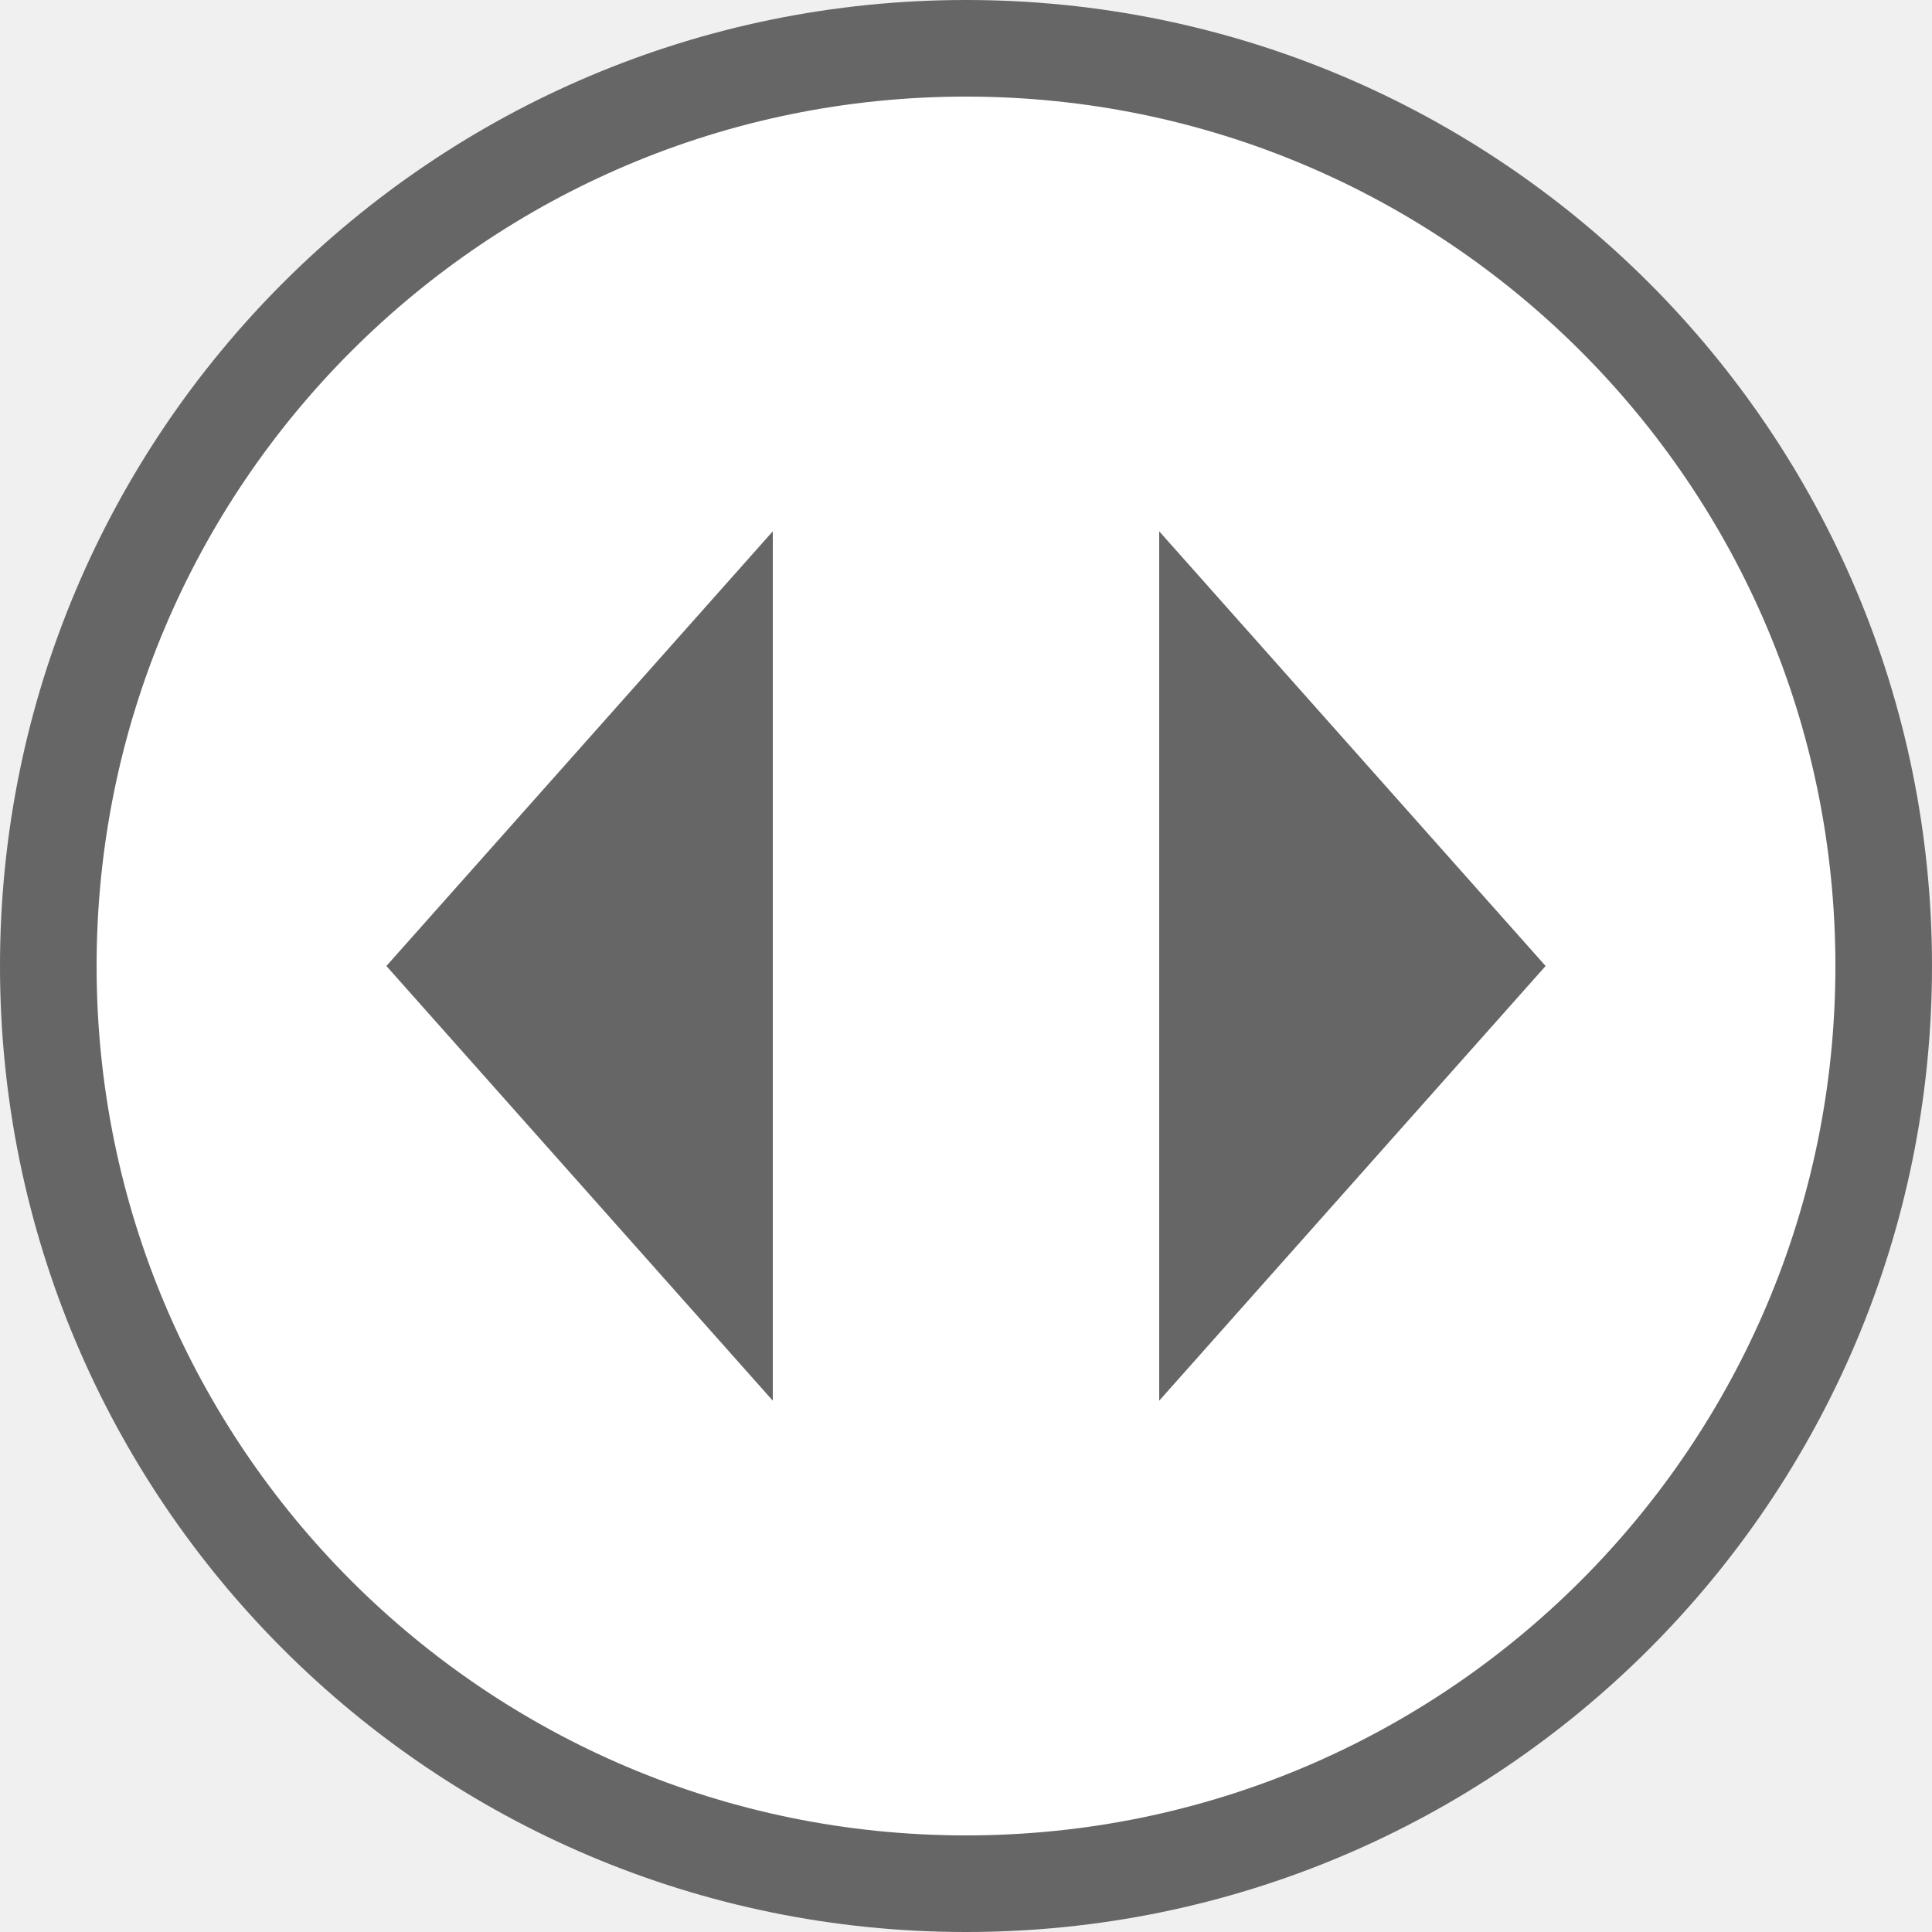
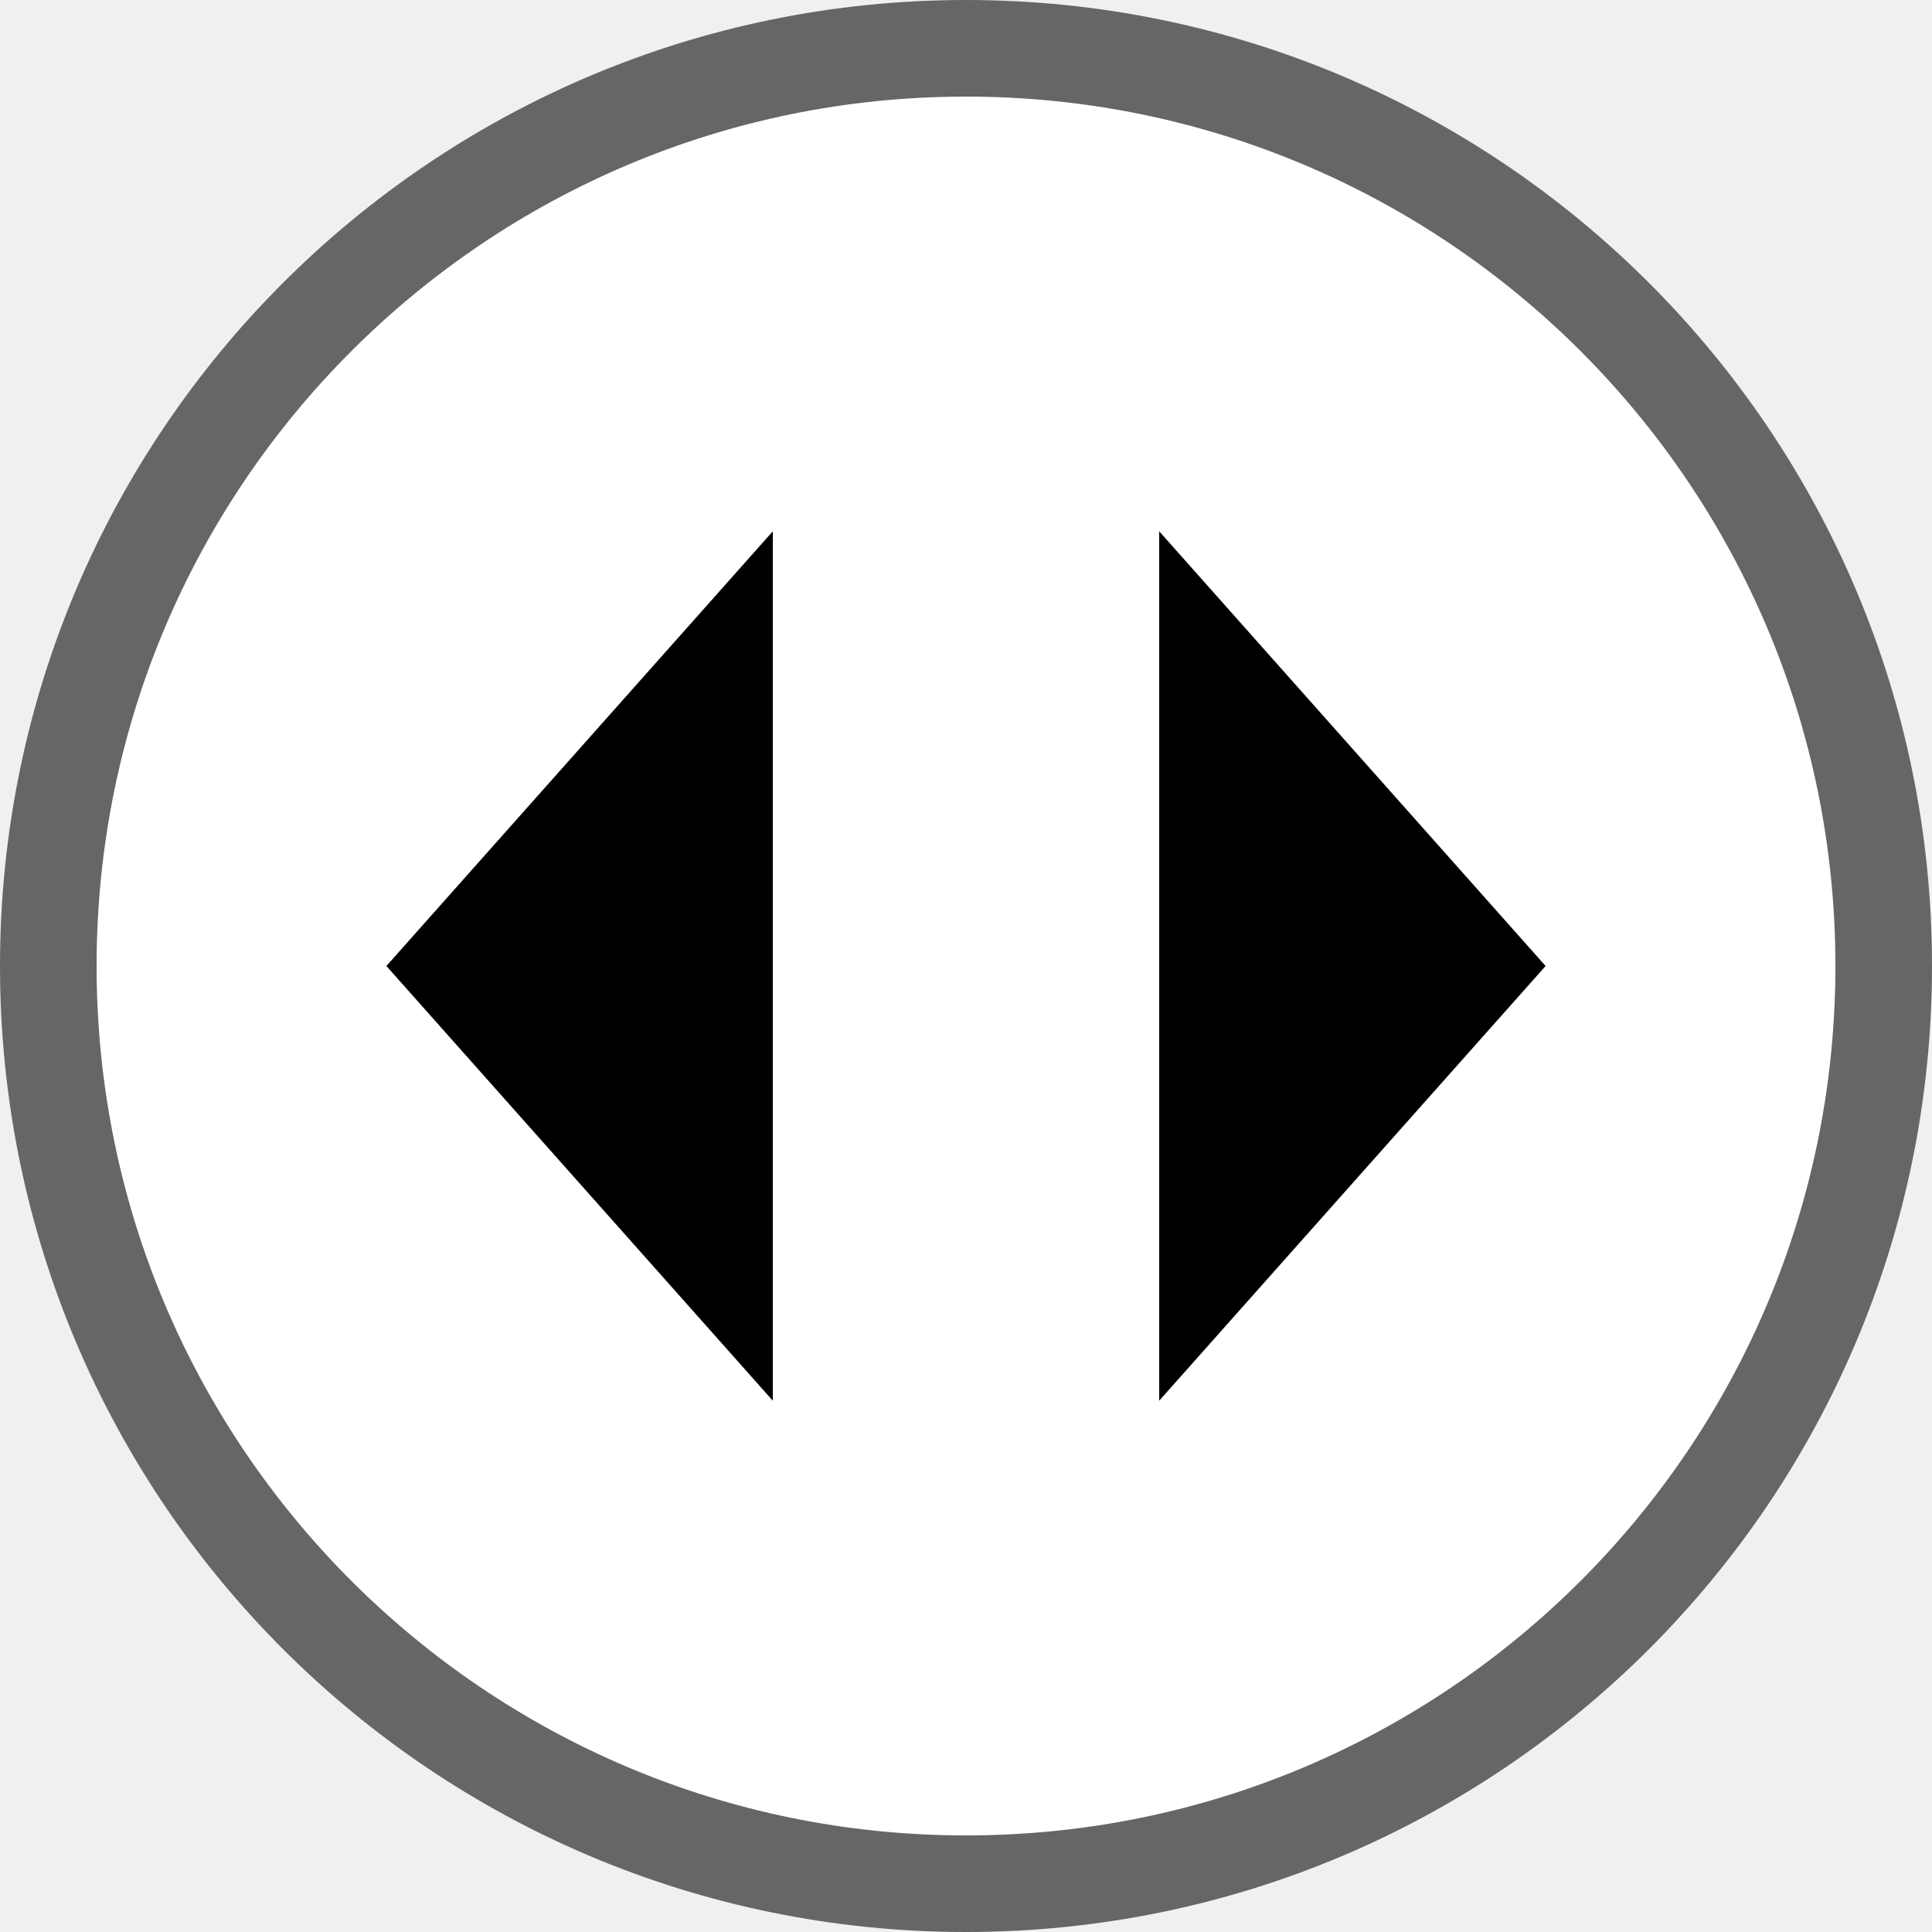
<svg xmlns="http://www.w3.org/2000/svg" viewBox="0 0 40 40" fill="none">
  <rect x="1" y="1" width="38" height="38" rx="19" fill="#fff" />
  <rect x="1" y="1" width="38" height="38" rx="19" stroke="#666" stroke-width="2" />
-   <path d="m16 11-8 9 8 9v-18Zm16 9-8-9v18l8-9Z" fill="#666" />
+   <path d="m16 11-8 9 8 9v-18Zm16 9-8-9v18l8-9Z" fill="currentcolor" />
</svg>
